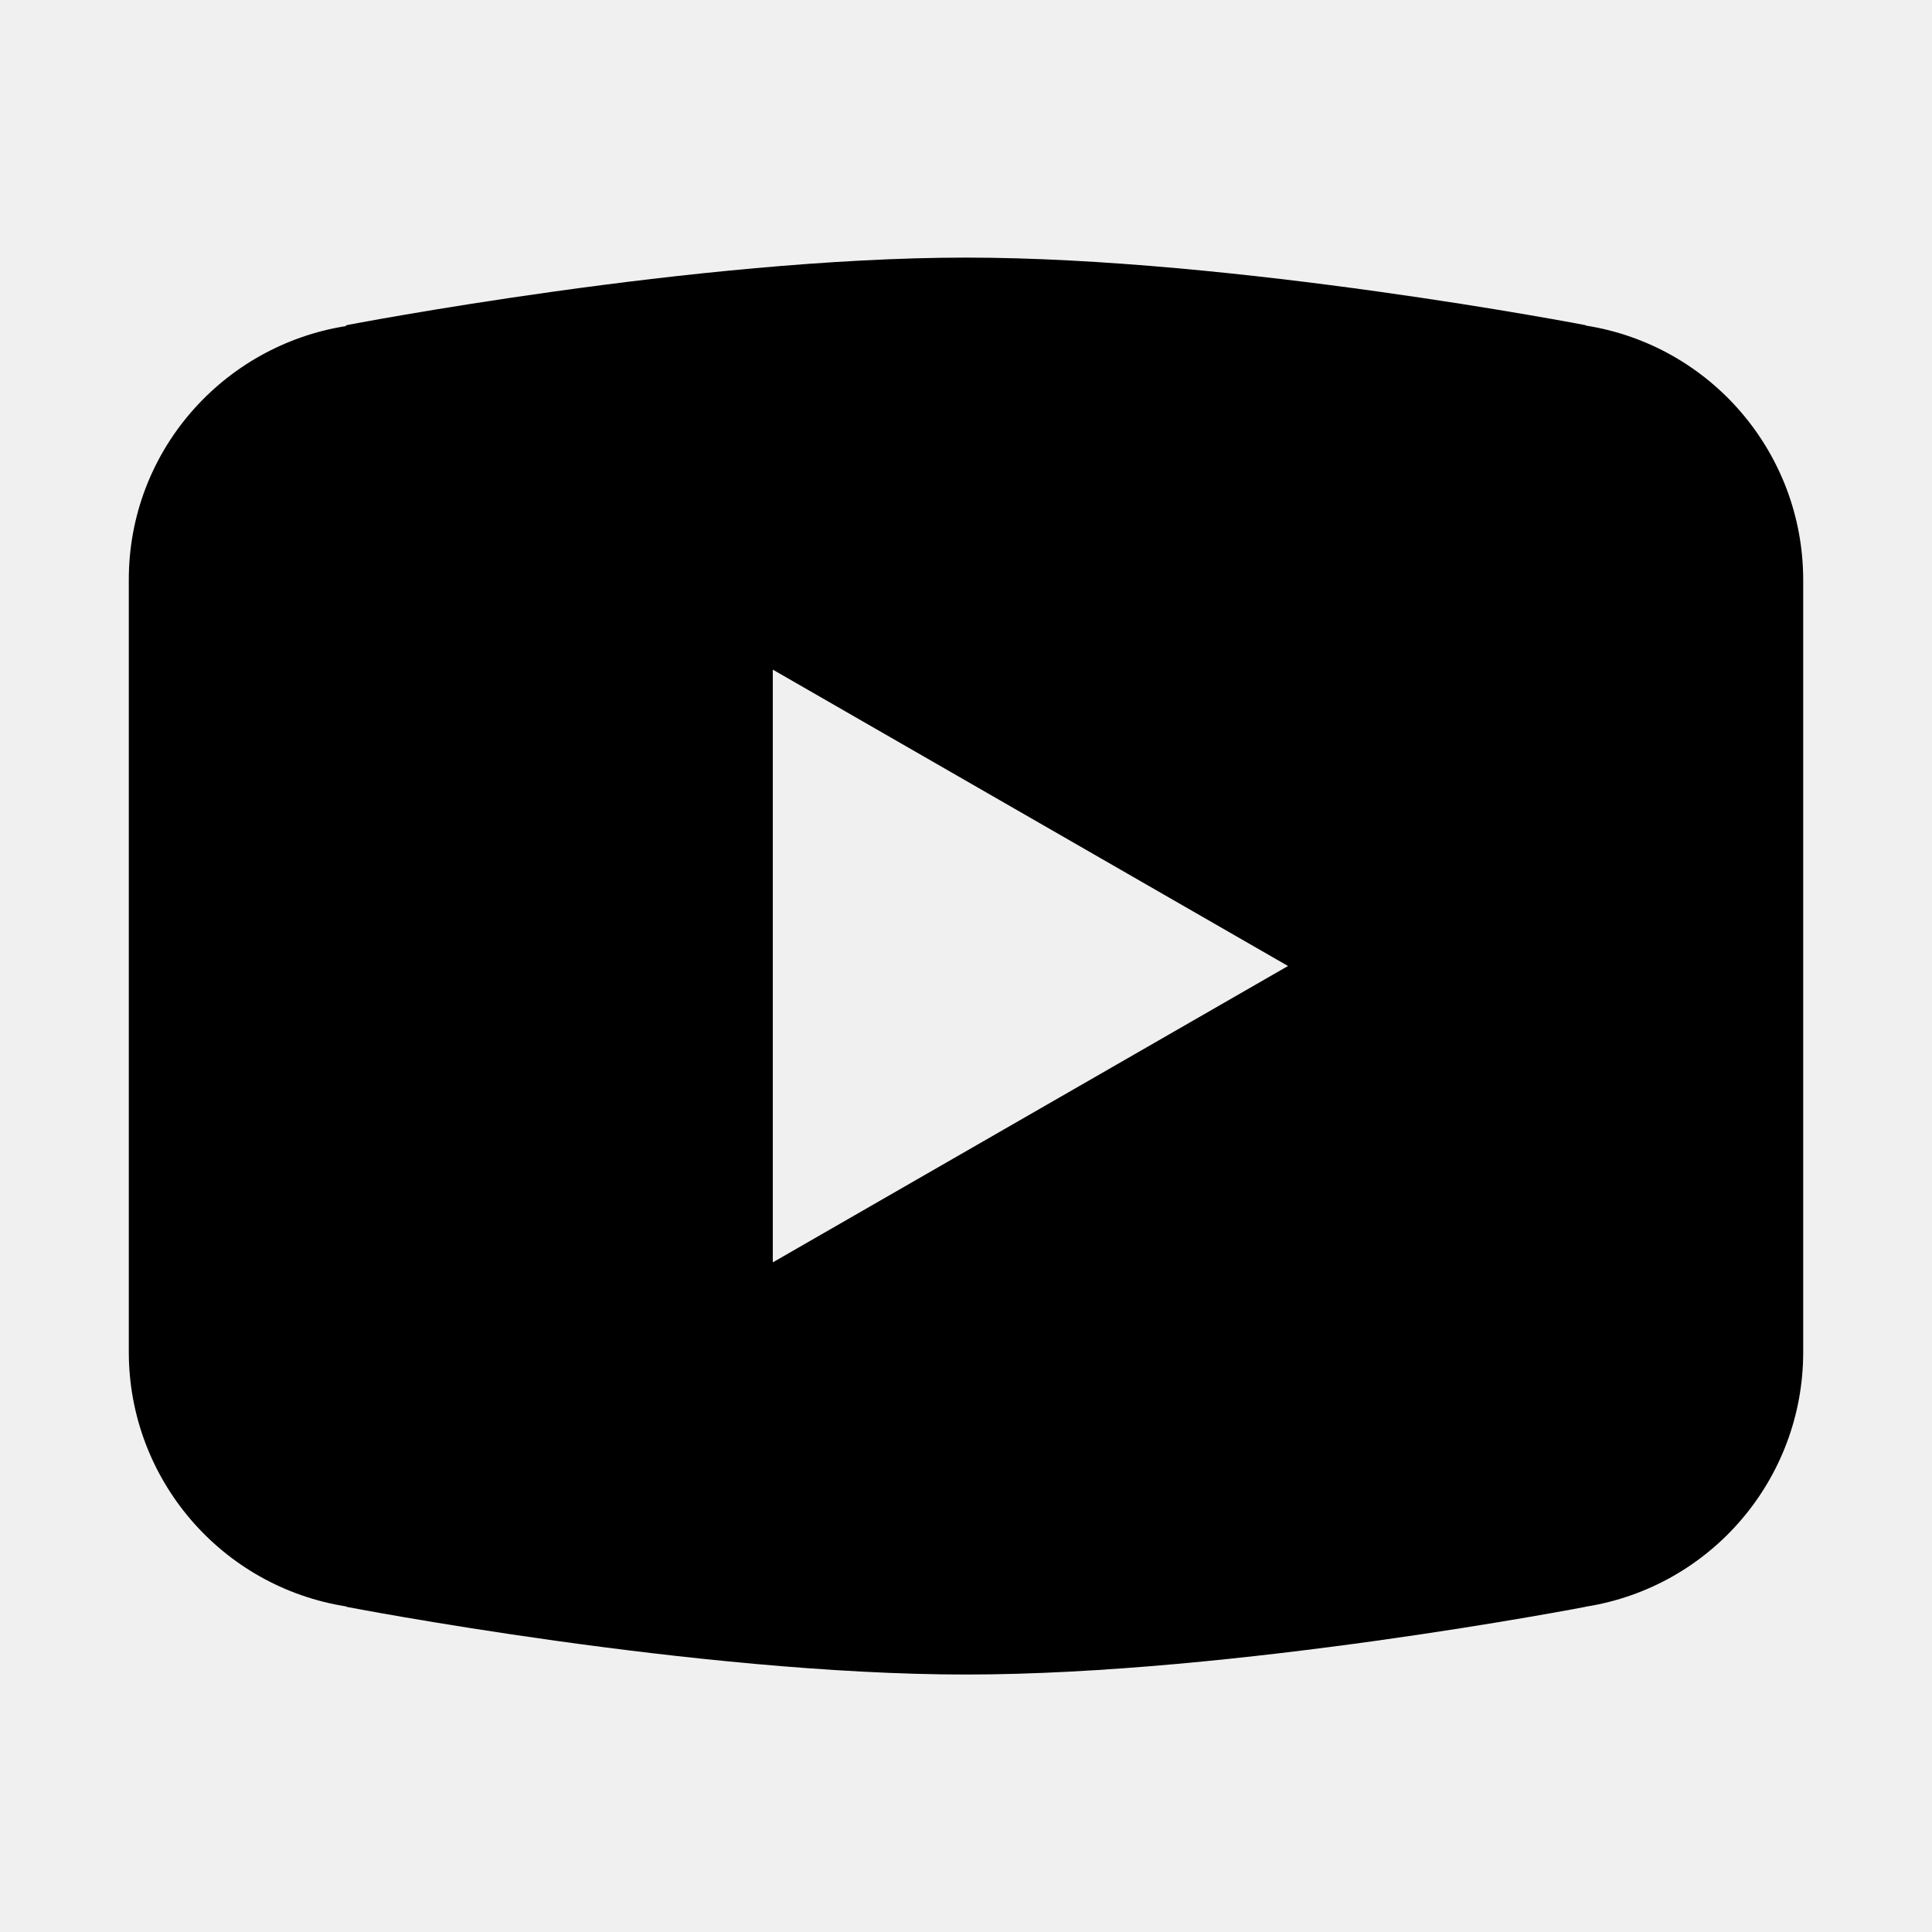
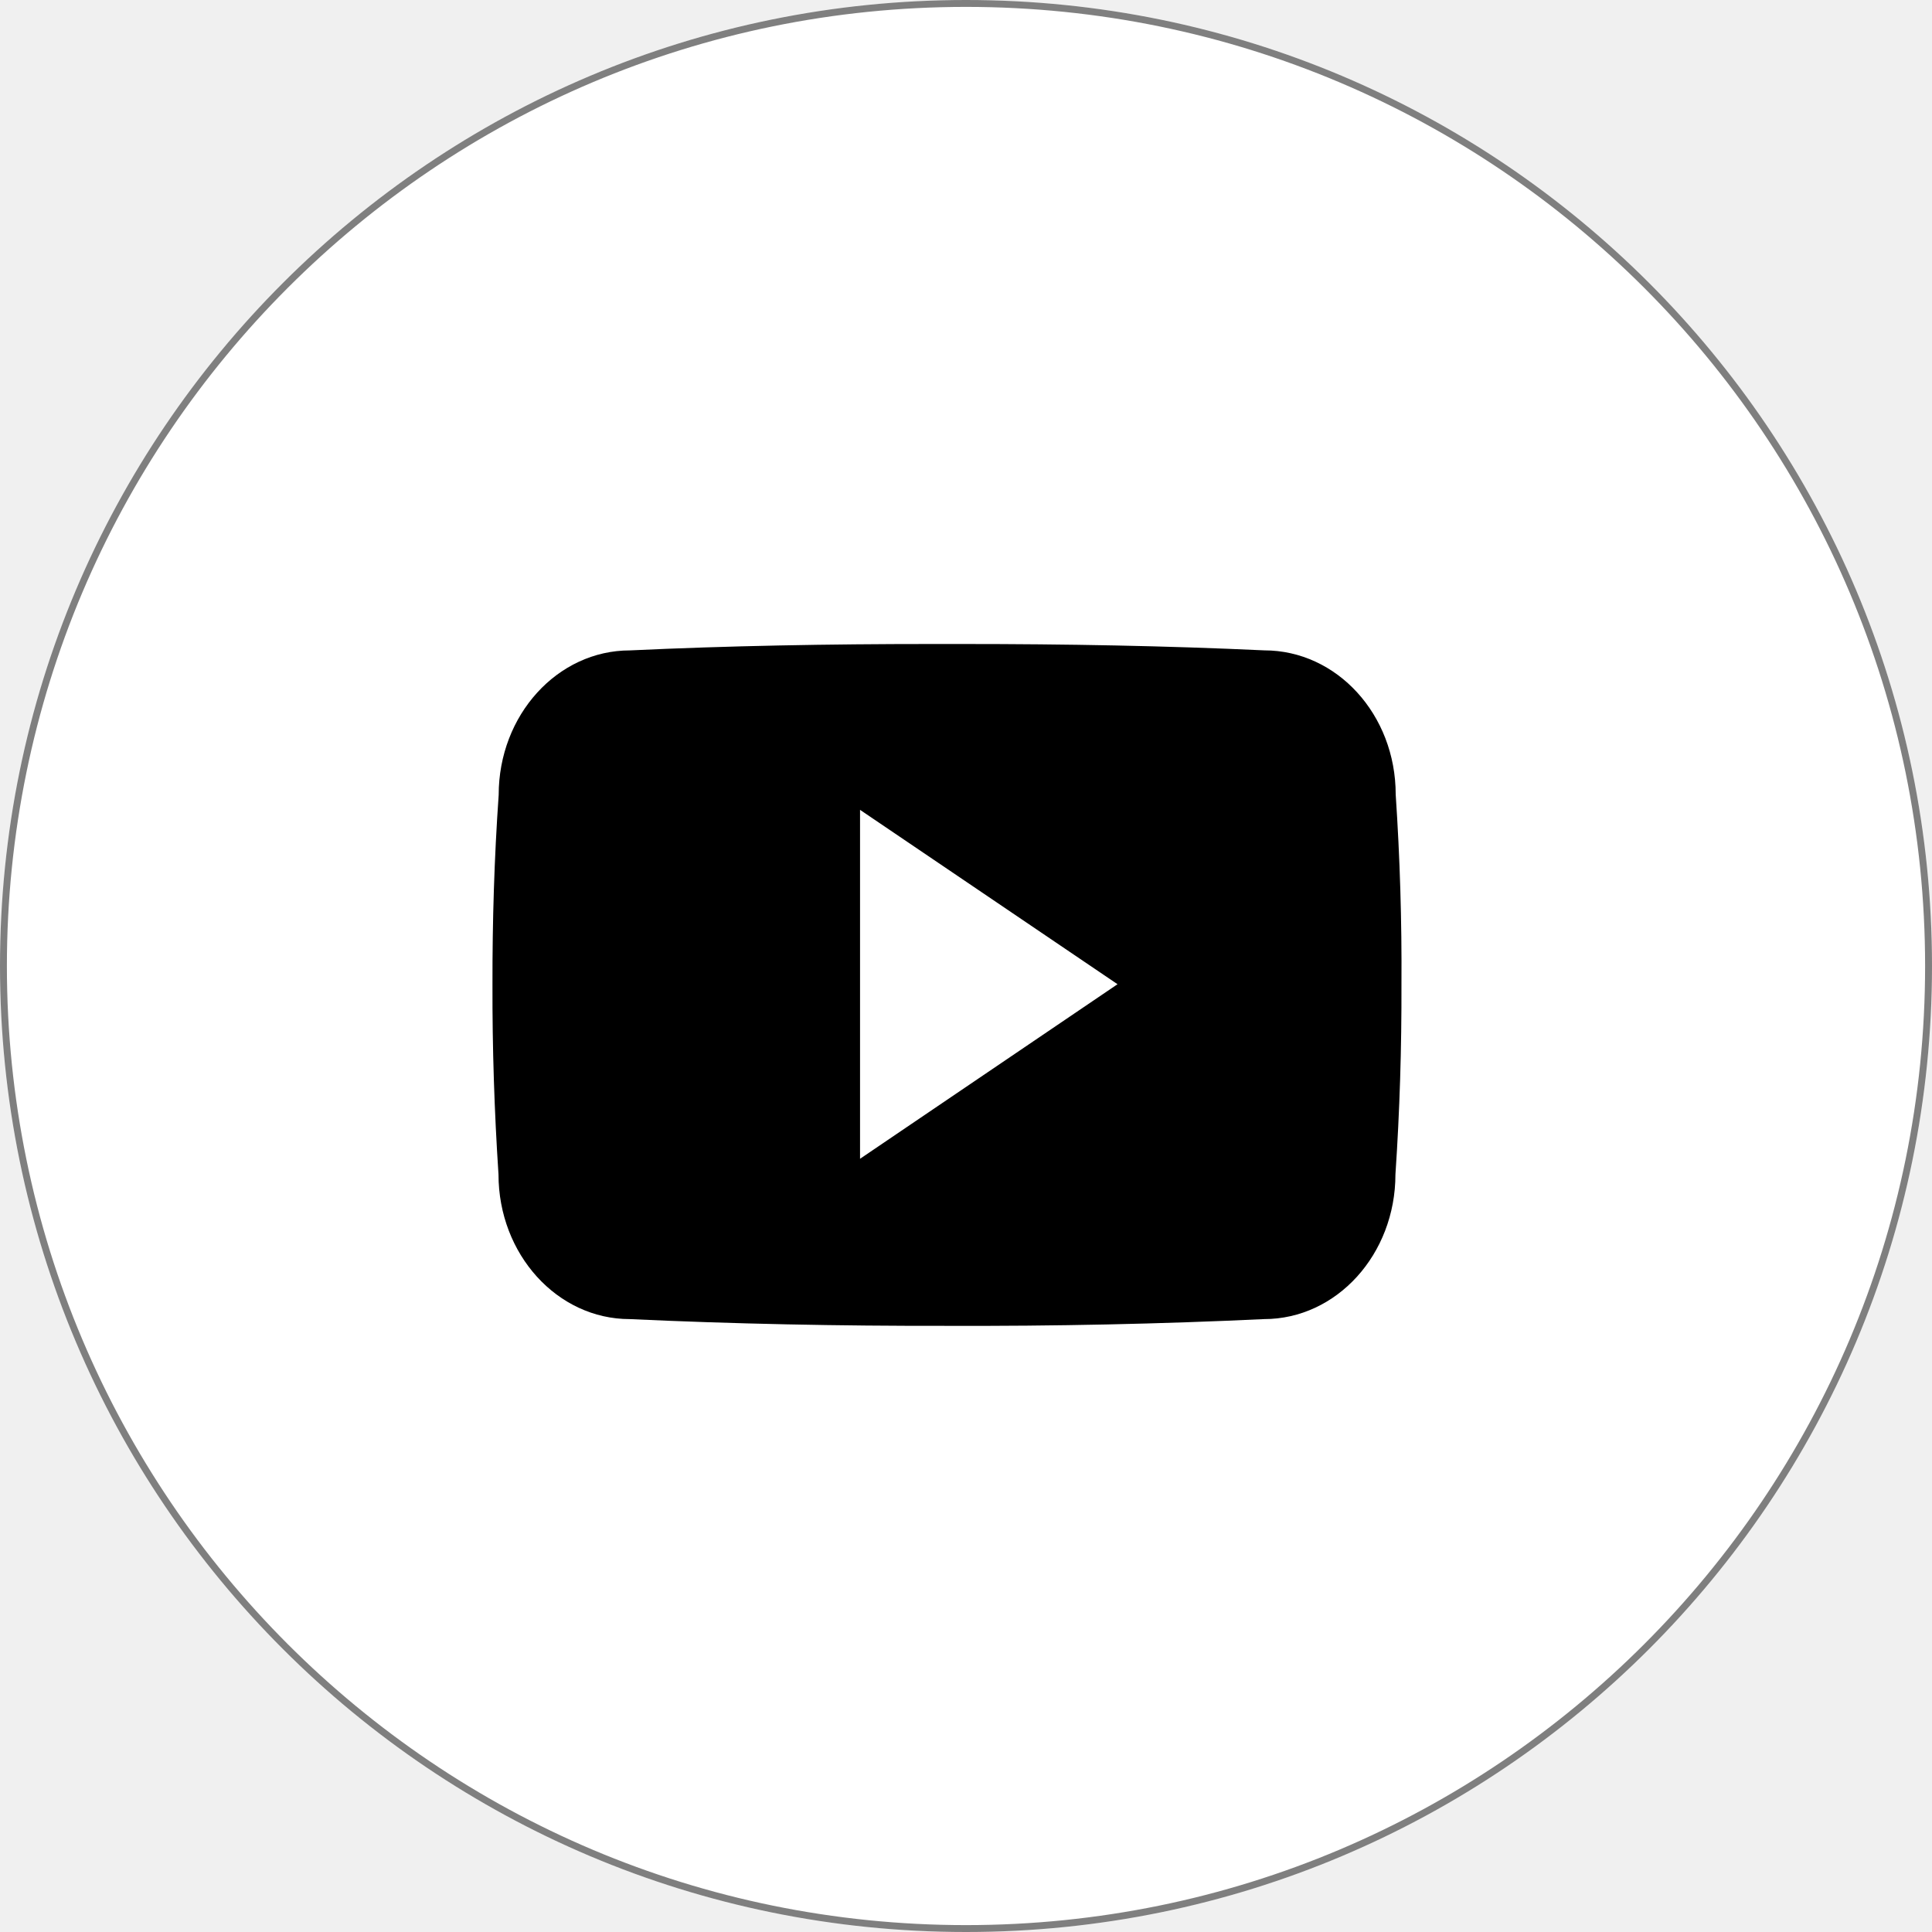
- <svg xmlns="http://www.w3.org/2000/svg" x="0px" y="0px" width="100" height="100" viewBox="0 0 30 30">
-   <path d="M 15 4 C 10.814 4 5.381 5.049 5.381 5.049 L 5.367 5.064 C 3.461 5.369 2 7.008 2 9 L 2 15 L 2 15.002 L 2 21 L 2 21.002 A 4 4 0 0 0 5.377 24.945 L 5.381 24.951 C 5.381 24.951 10.814 26.002 15 26.002 C 19.186 26.002 24.619 24.951 24.619 24.951 L 24.621 24.949 A 4 4 0 0 0 28 21.002 L 28 21 L 28 15.002 L 28 15 L 28 9 A 4 4 0 0 0 24.623 5.055 L 24.619 5.049 C 24.619 5.049 19.186 4 15 4 z M 12 10.398 L 20 15 L 12 19.602 L 12 10.398 z" />
+ <svg xmlns="http://www.w3.org/2000/svg" width="51" height="51" viewBox="0 0 51 51" fill="none">
+   <circle cx="25.5" cy="25.5" r="25.5" fill="white" />
+   <circle cx="25.5" cy="25.5" r="25.409" stroke="black" stroke-opacity="0.5" stroke-width="0.182" />
+   <g clip-path="url(#clip0_268_183)">
+     <path d="M36.843 20.974C36.843 18.865 35.291 17.168 33.374 17.168C30.777 17.047 28.128 17 25.422 17H24.578C21.878 17 19.225 17.047 16.628 17.169C14.716 17.169 13.164 18.875 13.164 20.984C13.047 22.653 12.997 24.321 13 25.99C12.995 27.659 13.049 29.329 13.159 31.001C13.159 33.111 14.711 34.821 16.623 34.821C19.352 34.948 22.15 35.004 24.995 34.999C27.845 35.009 30.636 34.95 33.367 34.821C35.284 34.821 36.836 33.111 36.836 31.001C36.949 29.328 37 27.659 36.995 25.985C37.006 24.317 36.955 22.646 36.843 20.974ZM22.703 30.589V21.378L29.5 25.981L22.703 30.589Z" fill="black" />
+   </g>
+   <defs>
+     <clipPath id="clip0_268_183">
+       <rect width="24" height="24" fill="white" transform="translate(13 14)" />
+     </clipPath>
+   </defs>
</svg>
